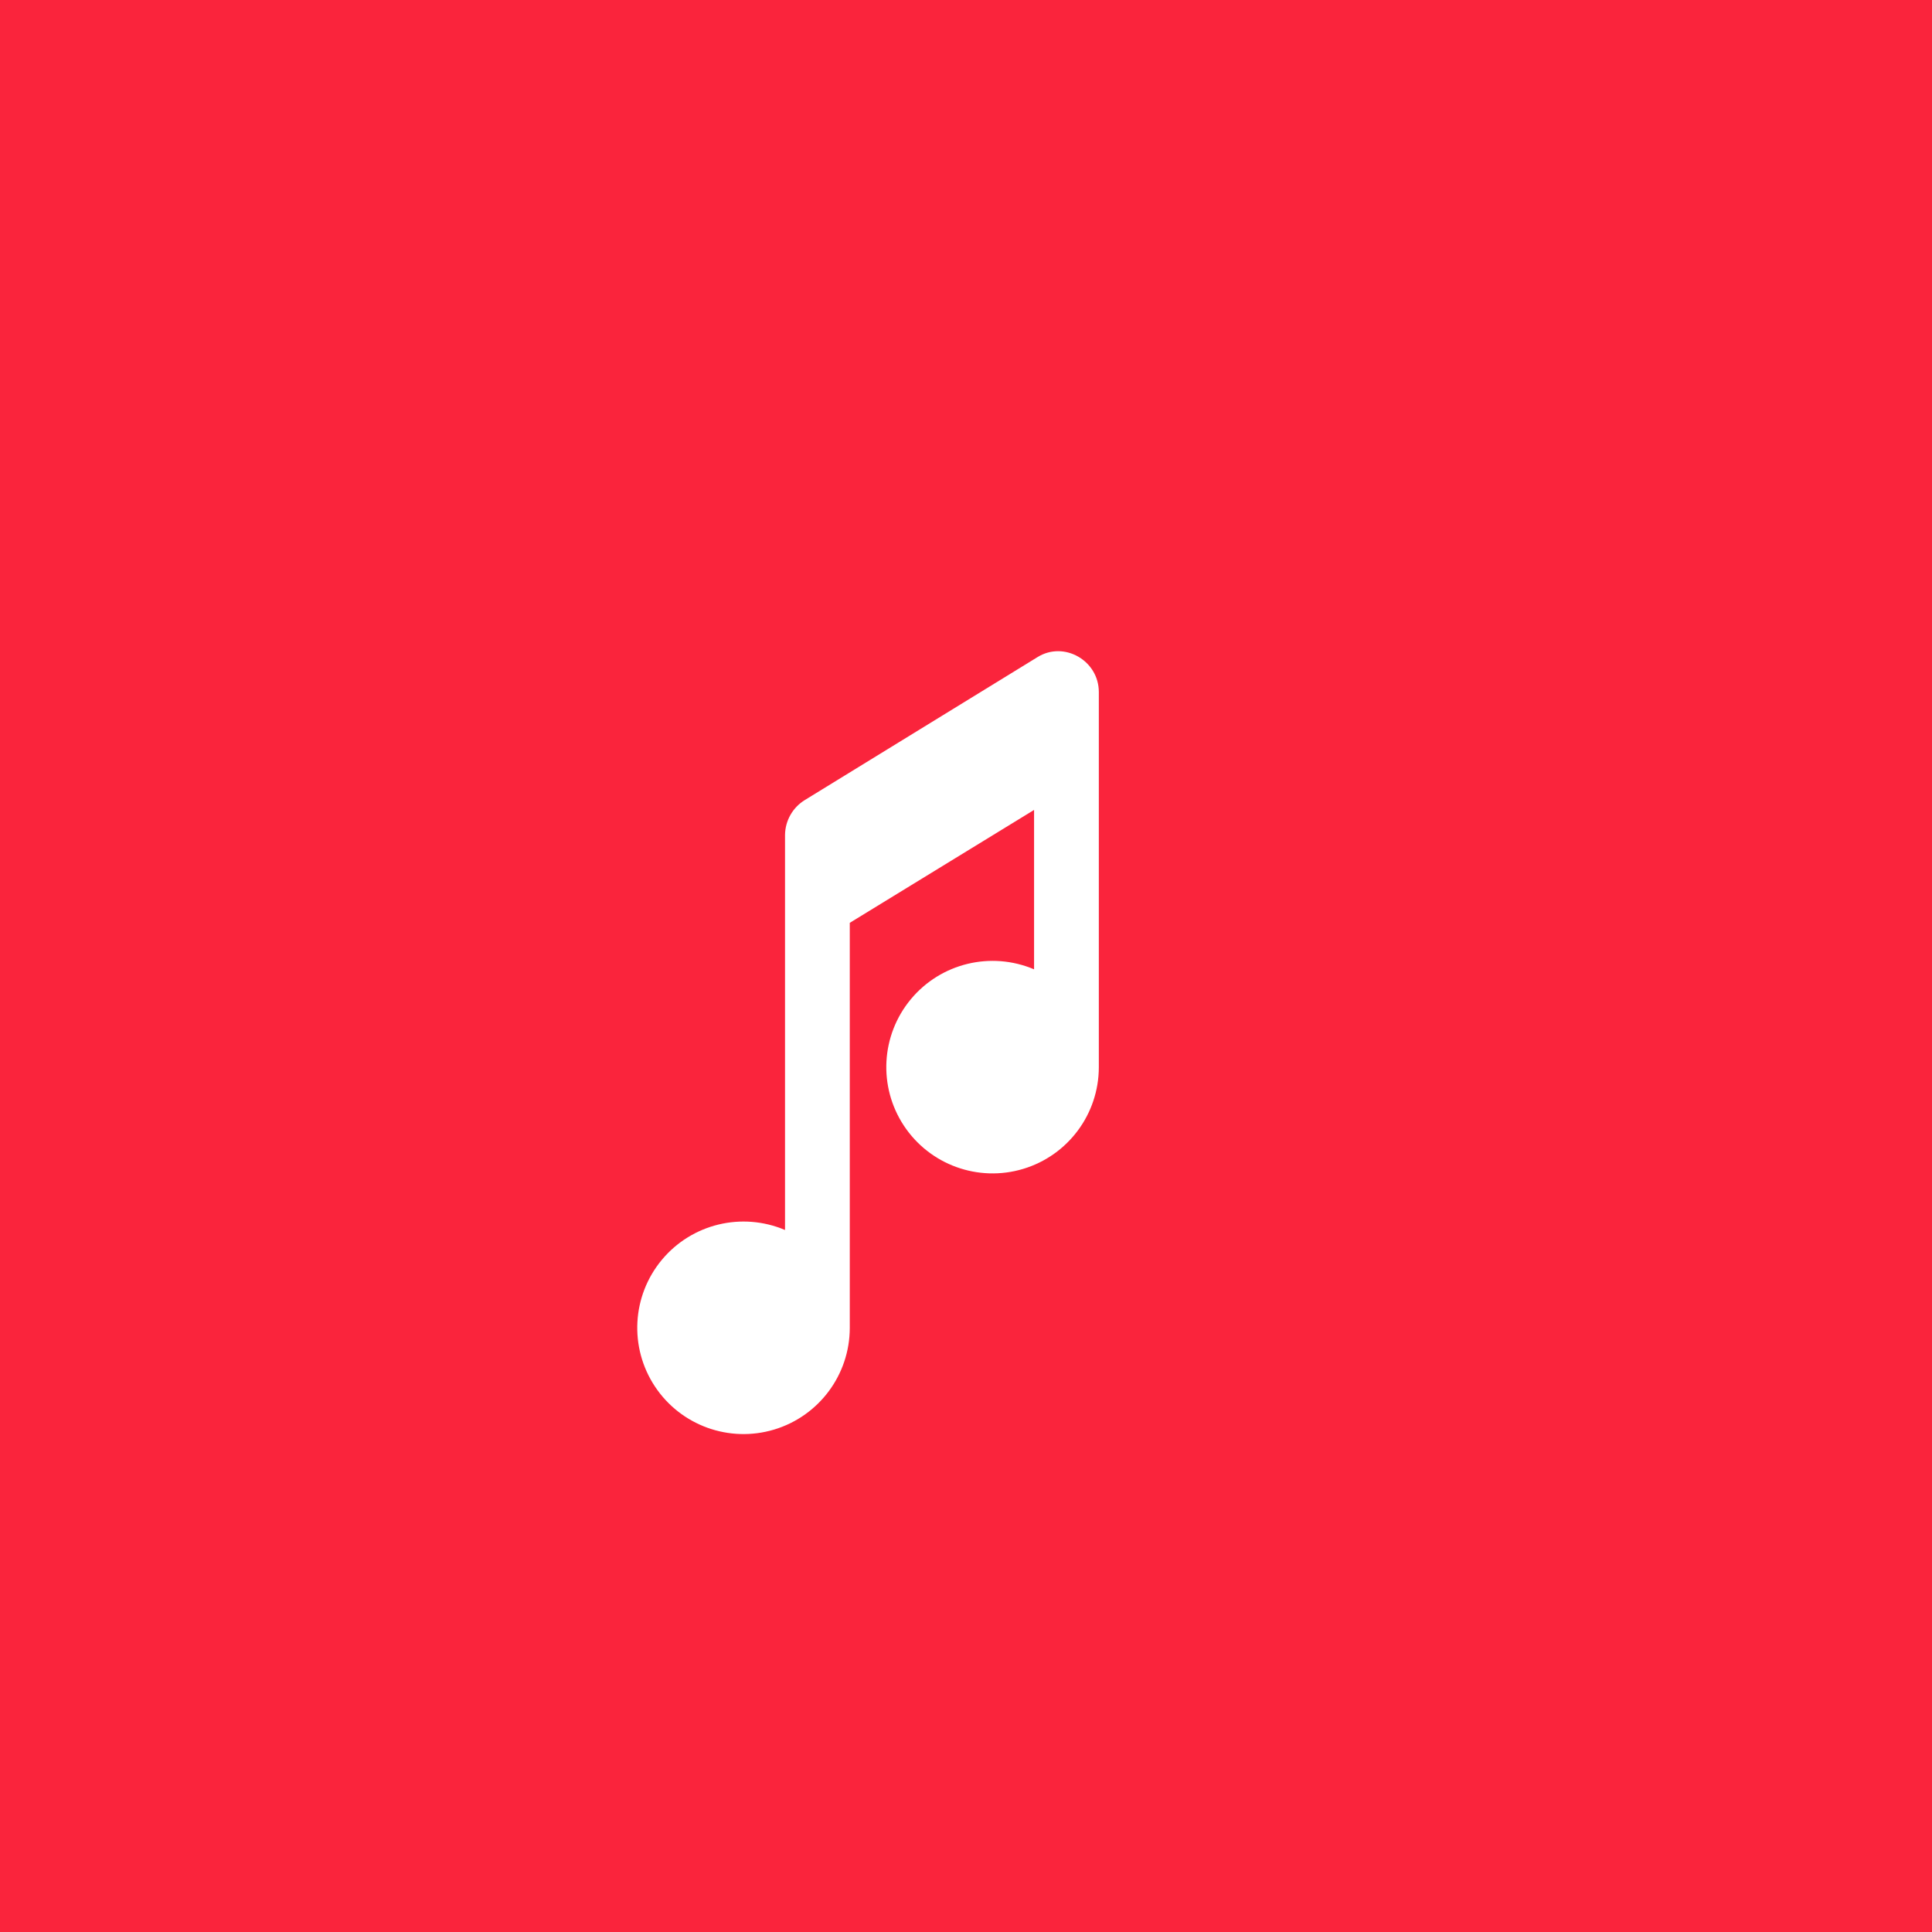
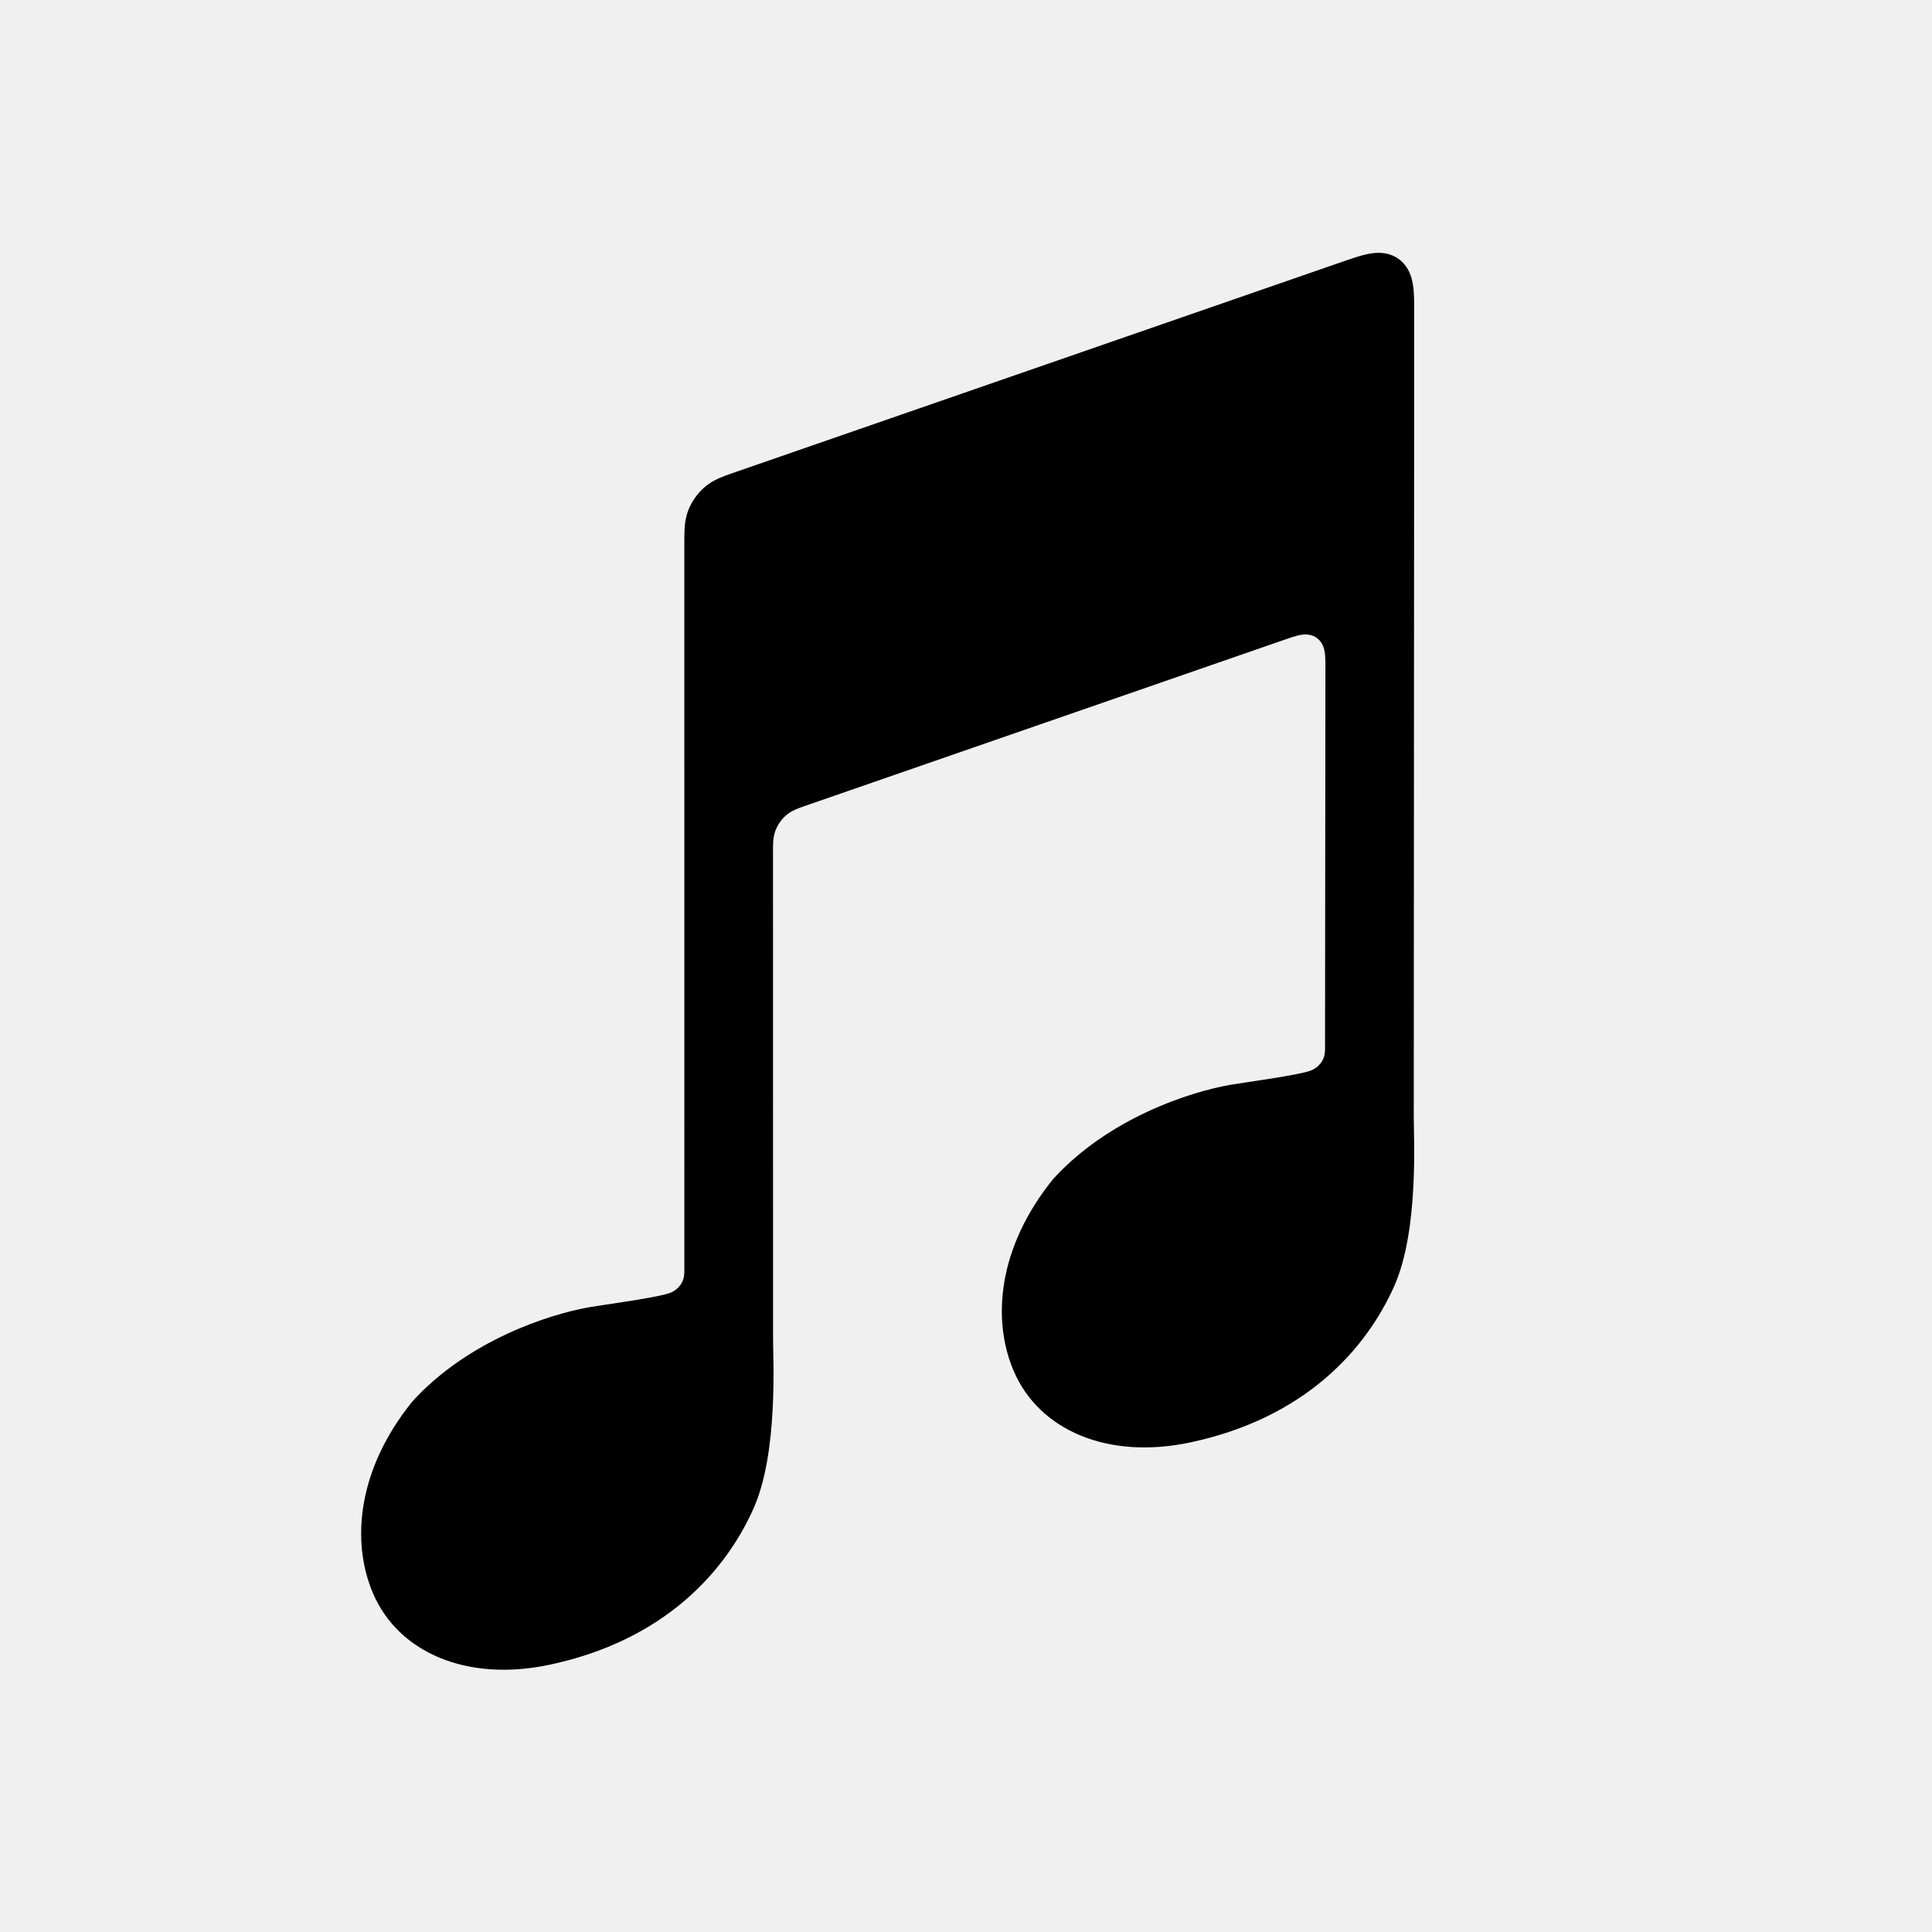
- <svg xmlns="http://www.w3.org/2000/svg" viewBox="0 0 64 64" width="512" height="512">
-   <rect width="64" height="64" fill="#FA243C" />
-   <g transform="translate(32 32) scale(0.55) translate(-32 -32)">
-     <path d="M40 15.5c0-1.9-2.1-3.1-3.7-2.1l-14 8.6a2.5 2.5 0 0 0-1.2 2.1v23.8a6.4 6.4 0 1 0 3.9 5.9V29.4l11.1-6.8v9.6a6.4 6.4 0 1 0 3.9 5.9V15.5z" fill="#fff" />
-   </g>
+ <svg xmlns="http://www.w3.org/2000/svg" viewBox="0 0 1024 1024">
+   <path fill="#000" fill-rule="evenodd" d="M749.556 167.506c0-1.603 0-3.206-.01-4.805a198 198 0 0 0-.056-4.03c-.075-2.914-.239-5.823-.733-8.56-.5-2.776-1.318-5.239-2.607-7.472-1.267-2.195-2.923-4.032-4.898-5.438s-4.253-2.368-6.742-2.847c-2.532-.486-5.126-.452-7.914-.017-2.747.43-5.55 1.228-8.329 2.112-1.275.405-2.55.831-3.825 1.266-1.514.515-3.029 1.04-4.543 1.565L393.61 248.897v.002l-3.45 1.196c-1.049.363-2.097.726-3.145 1.097-.883.311-1.766.628-2.649.959-1.923.722-3.864 1.514-5.766 2.535a28.4 28.4 0 0 0-5.479 3.81 31 31 0 0 0-4.667 5.207 31 31 0 0 0-3.39 6.115 28.4 28.4 0 0 0-1.806 6.424c-.342 2.132-.455 4.225-.507 6.279q-.034 1.413-.04 2.816-.007 1.667-.006 3.331v6.956l.012 378.463c-.022.78-.07 1.71-.237 2.654-.16.89-.42 1.714-.791 2.512a11.3 11.3 0 0 1-1.458 2.322 12 12 0 0 1-2.042 1.984c-.751.58-1.56 1.071-2.475 1.48-5.695 2.552-36.176 6.55-43.193 7.776-21.568 3.777-64.568 17.681-93.955 49.992-29.296 36.212-32.519 74.527-20.845 101.727 13.445 31.32 49.718 47.12 93.564 37.816 60.863-12.91 93.287-49.413 108.187-83.022 12.996-29.31 10.27-78.35 10.27-89.856l-.03-257.639q-.001-1.076.004-2.155.003-.907.025-1.822c.033-1.329.106-2.683.328-4.062.224-1.4.59-2.756 1.167-4.157a20 20 0 0 1 2.193-3.956 20 20 0 0 1 3.02-3.368 18.4 18.4 0 0 1 3.545-2.465c1.23-.661 2.486-1.174 3.73-1.64q.856-.32 1.714-.622 1.017-.358 2.034-.709l252.847-87.639q1.272-.442 2.543-.876 1.071-.367 2.142-.71c1.556-.494 3.125-.94 4.663-1.181 1.56-.244 3.012-.263 4.43.01a9.6 9.6 0 0 1 3.77 1.593 9.6 9.6 0 0 1 2.739 3.045c.72 1.25 1.176 2.629 1.455 4.183.275 1.532.365 3.162.405 4.793.02.75.026 1.502.03 2.256q.005 1.344.002 2.69l-.204 201.208c-.025.783-.07 1.71-.24 2.654a10 10 0 0 1-.791 2.512 11 11 0 0 1-1.459 2.322 12.4 12.4 0 0 1-2.038 1.986 12.3 12.3 0 0 1-2.475 1.477c-5.694 2.552-36.175 6.551-43.197 7.78-21.567 3.773-64.567 17.677-93.95 49.988-29.3 36.216-32.523 74.527-20.846 101.727 13.445 31.32 49.715 47.12 93.564 37.82 60.86-12.913 93.284-49.417 108.183-83.025 12.997-29.311 10.274-78.352 10.274-89.854z" />
</svg>
